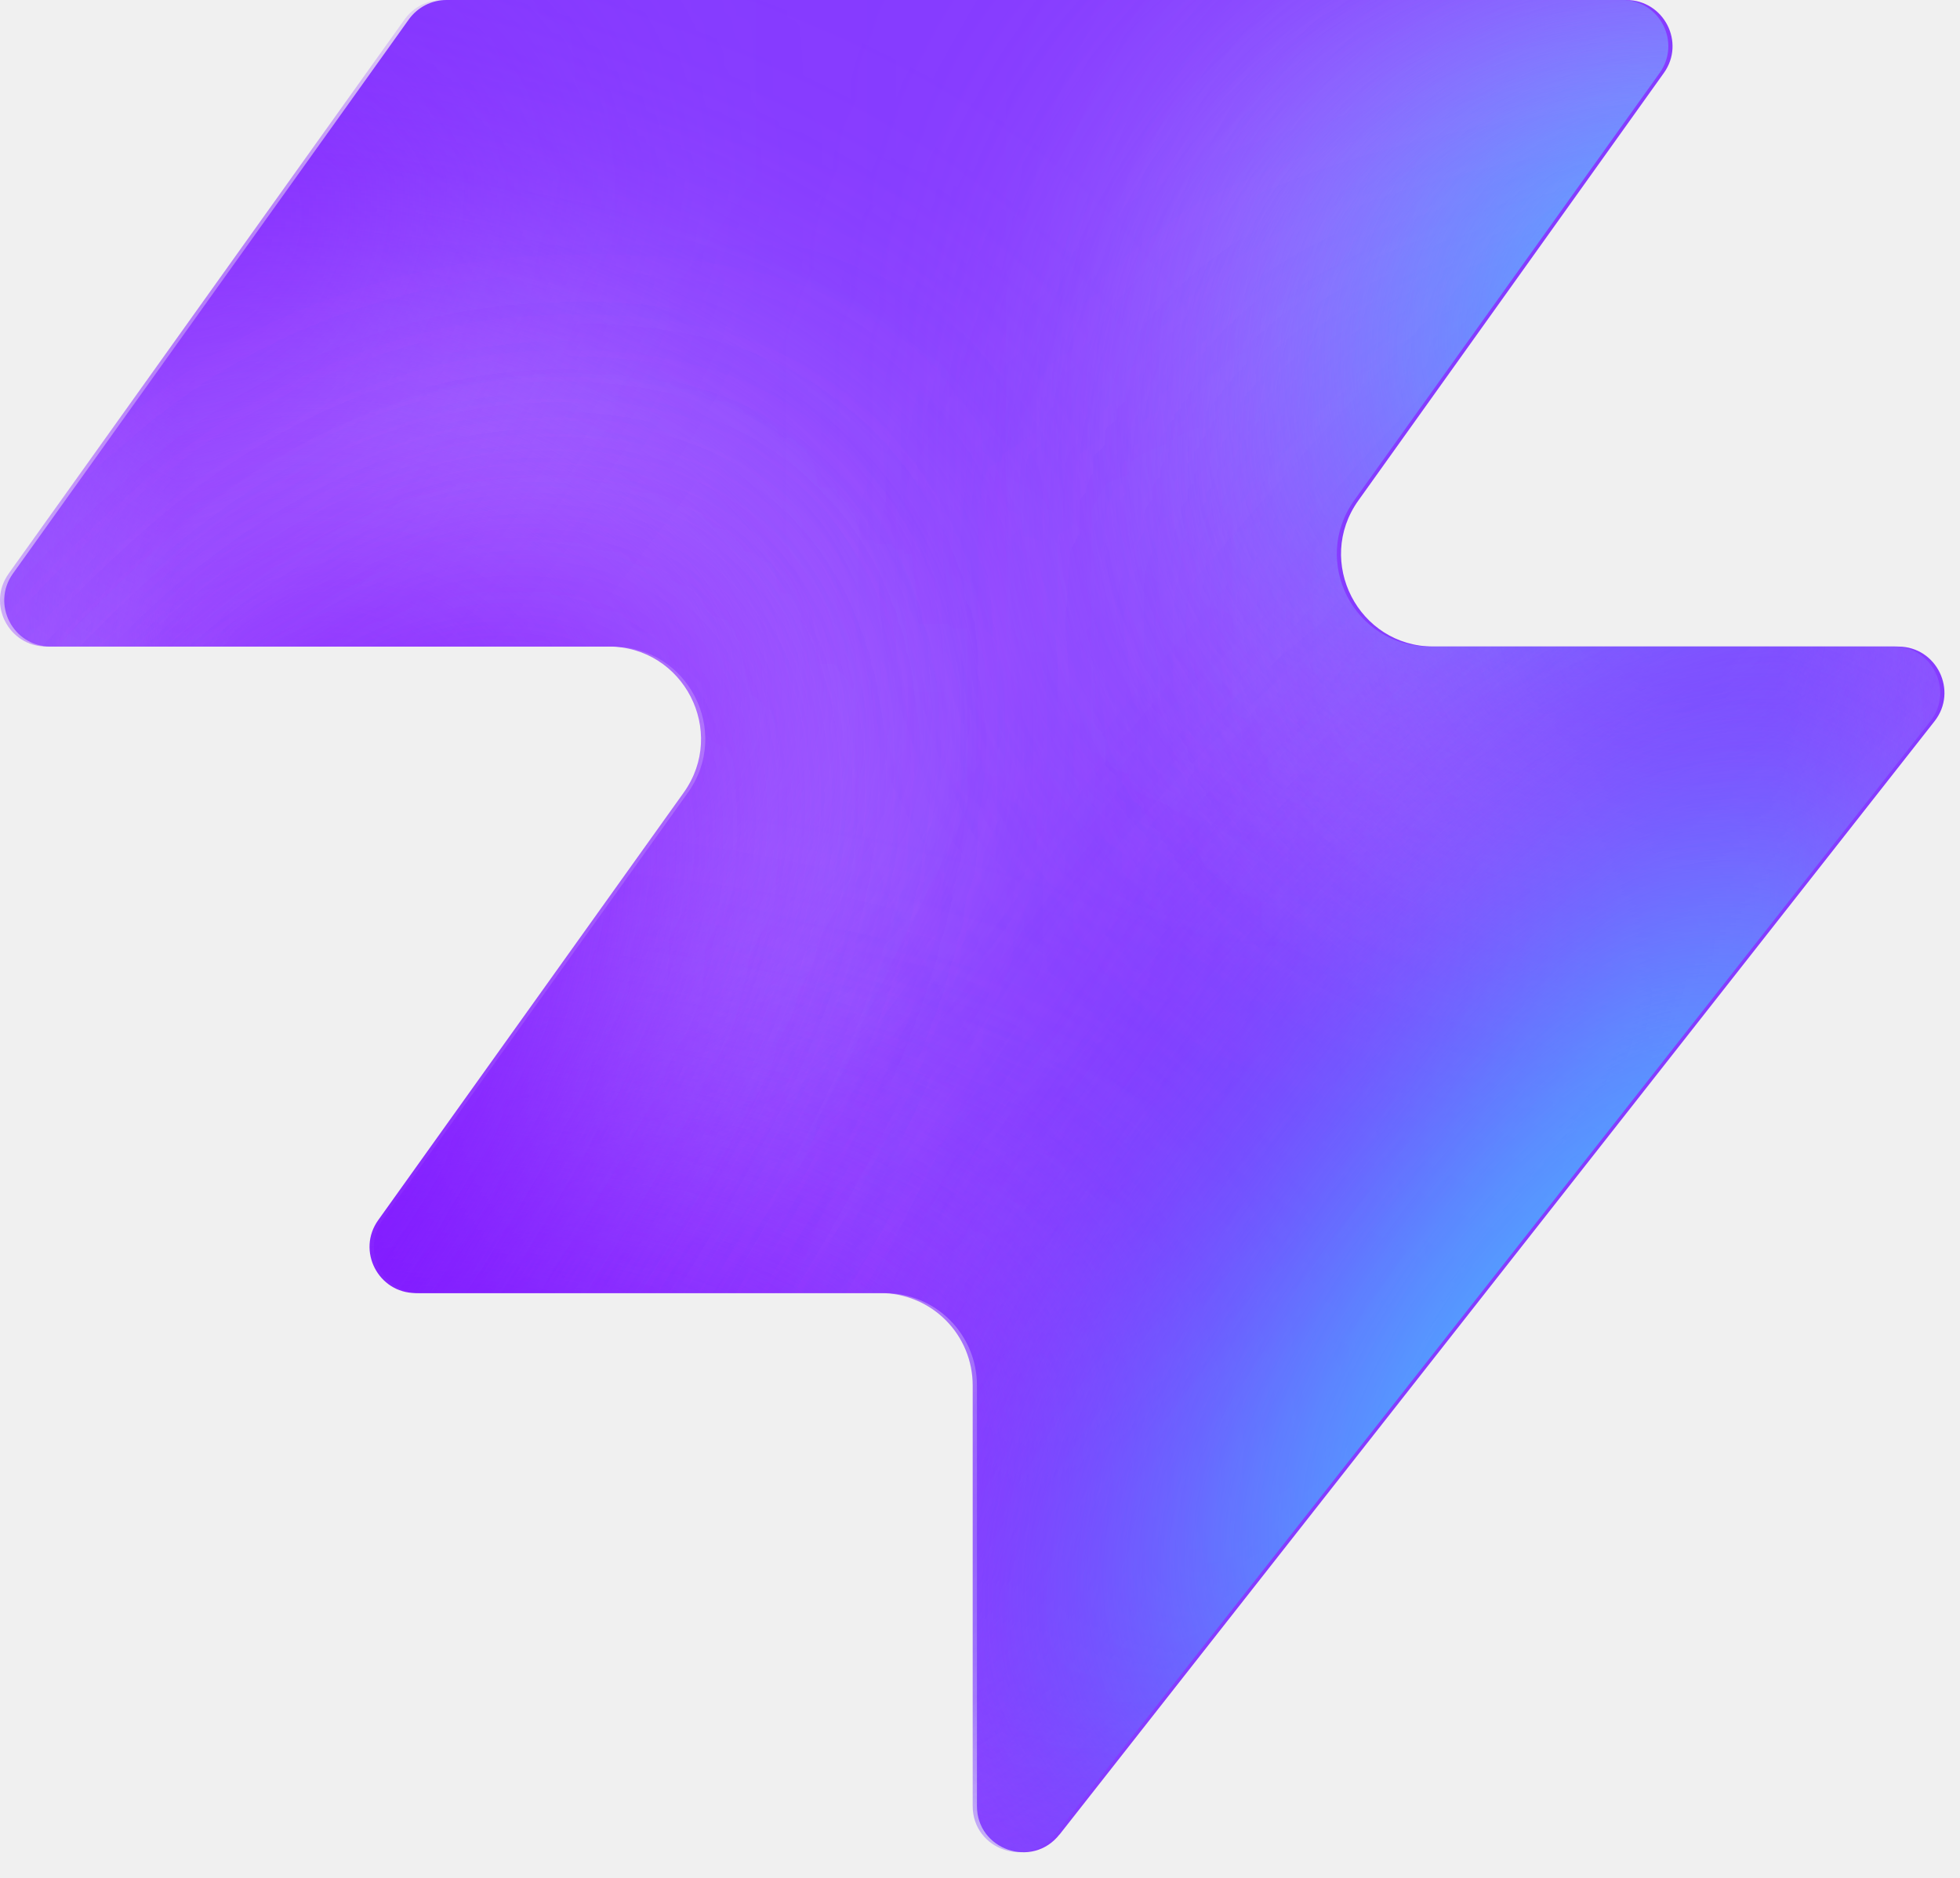
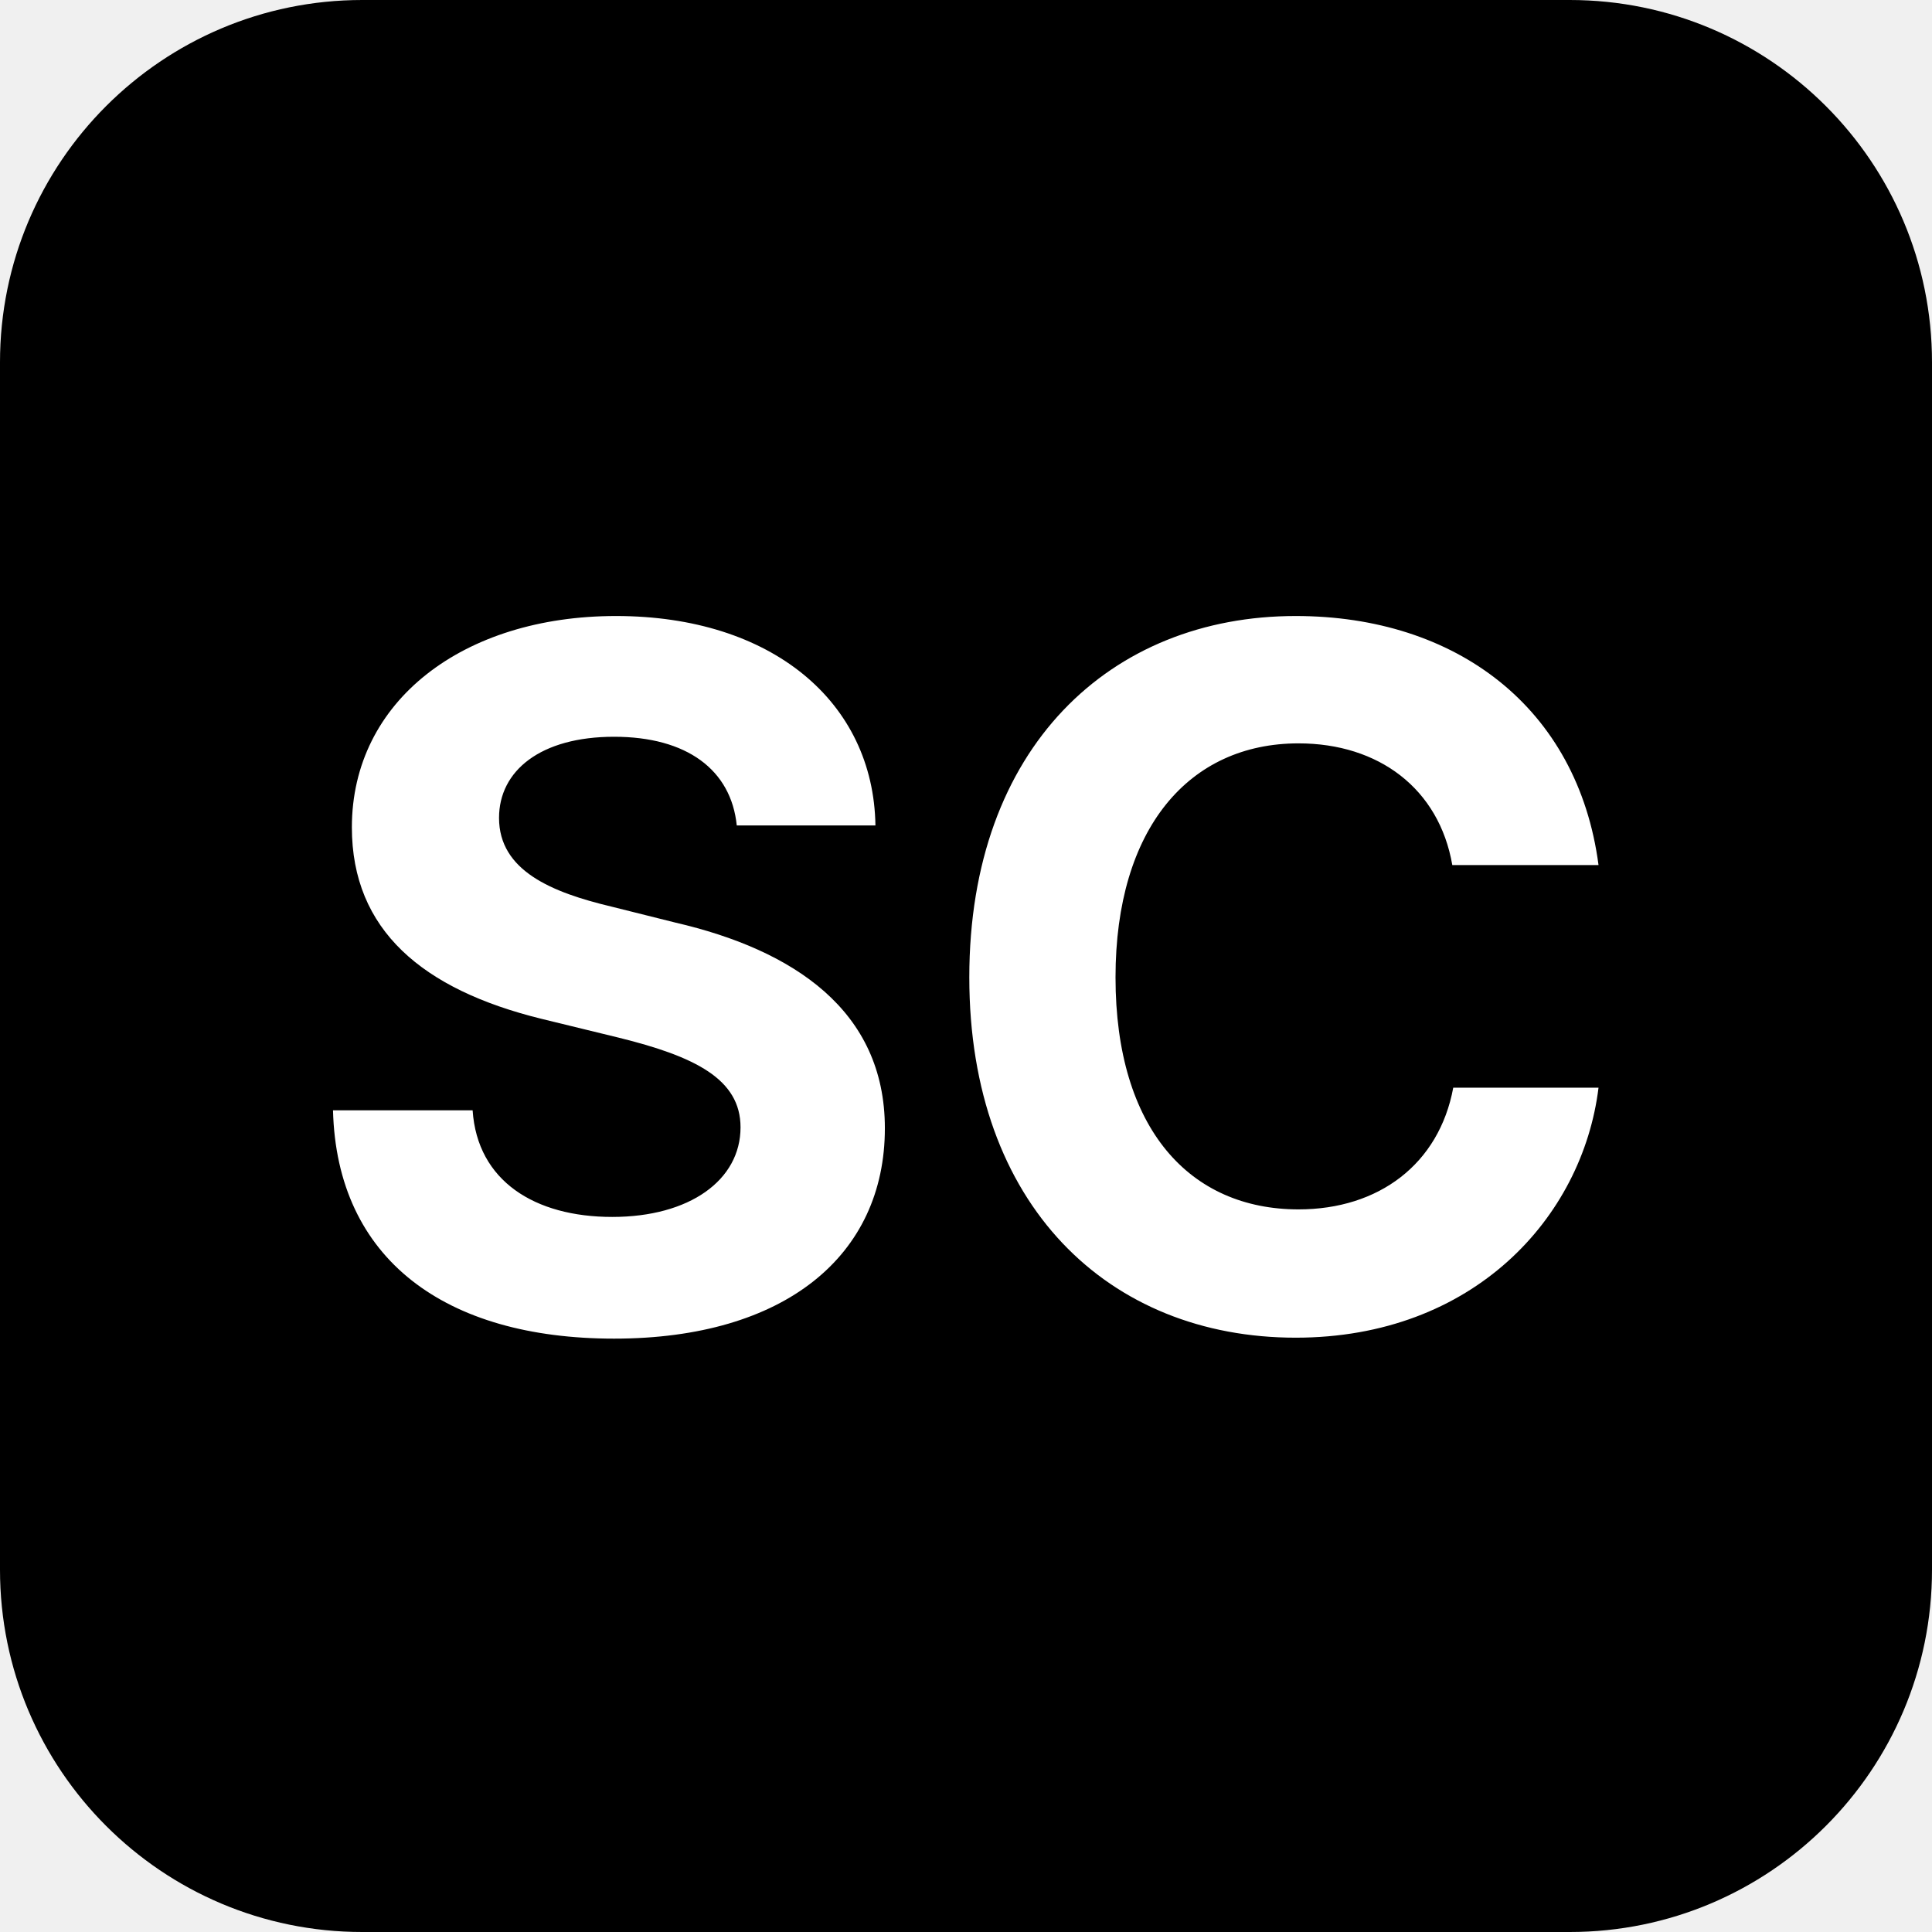
- <svg xmlns="http://www.w3.org/2000/svg" width="48" height="46" fill="none" viewBox="0 0 48 46">
-   <path fill="#863bff" d="M25.946 44.938c-.664.845-2.021.375-2.021-.698V33.937a2.26 2.26 0 0 0-2.262-2.262H10.287c-.92 0-1.456-1.04-.92-1.788l7.48-10.471c1.07-1.497 0-3.578-1.842-3.578H1.237c-.92 0-1.456-1.04-.92-1.788L10.013.474c.214-.297.556-.474.92-.474h28.894c.92 0 1.456 1.04.92 1.788l-7.48 10.471c-1.07 1.498 0 3.579 1.842 3.579h11.377c.943 0 1.473 1.088.89 1.83L25.947 44.94z" style="fill:#863bff;fill:color(display-p3 .525 .23 1);fill-opacity:1" />
-   <mask id="a" width="48" height="46" x="0" y="0" maskUnits="userSpaceOnUse" style="mask-type:alpha">
-     <path fill="#000" d="M25.842 44.938c-.664.844-2.021.375-2.021-.698V33.937a2.26 2.26 0 0 0-2.262-2.262H10.183c-.92 0-1.456-1.04-.92-1.788l7.48-10.471c1.07-1.498 0-3.579-1.842-3.579H1.133c-.92 0-1.456-1.04-.92-1.787L9.91.473c.214-.297.556-.474.92-.474h28.894c.92 0 1.456 1.04.92 1.788l-7.48 10.471c-1.07 1.498 0 3.578 1.842 3.578h11.377c.943 0 1.473 1.088.89 1.832L25.843 44.94z" style="fill:#000;fill-opacity:1" />
-   </mask>
-   <g mask="url(#a)">
-     <g filter="url(#b)">
-       <ellipse cx="5.508" cy="14.704" fill="#ede6ff" rx="5.508" ry="14.704" style="fill:#ede6ff;fill:color(display-p3 .927 .903 1);fill-opacity:1" transform="matrix(.00324 1 1 -.00324 -4.47 31.516)" />
-     </g>
-     <g filter="url(#c)">
-       <ellipse cx="10.399" cy="29.851" fill="#ede6ff" rx="10.399" ry="29.851" style="fill:#ede6ff;fill:color(display-p3 .927 .903 1);fill-opacity:1" transform="matrix(.00324 1 1 -.00324 -39.328 7.883)" />
-     </g>
-     <g filter="url(#d)">
-       <ellipse cx="5.508" cy="30.487" fill="#7e14ff" rx="5.508" ry="30.487" style="fill:#7e14ff;fill:color(display-p3 .492 .077 1);fill-opacity:1" transform="rotate(89.814 -25.913 -14.639)scale(1 -1)" />
-     </g>
-     <g filter="url(#e)">
-       <ellipse cx="5.508" cy="30.599" fill="#7e14ff" rx="5.508" ry="30.599" style="fill:#7e14ff;fill:color(display-p3 .492 .077 1);fill-opacity:1" transform="rotate(89.814 -32.644 -3.334)scale(1 -1)" />
-     </g>
-     <g filter="url(#f)">
-       <ellipse cx="5.508" cy="30.599" fill="#7e14ff" rx="5.508" ry="30.599" style="fill:#7e14ff;fill:color(display-p3 .492 .077 1);fill-opacity:1" transform="matrix(.00324 1 1 -.00324 -34.34 30.47)" />
-     </g>
-     <g filter="url(#g)">
-       <ellipse cx="14.072" cy="22.078" fill="#ede6ff" rx="14.072" ry="22.078" style="fill:#ede6ff;fill:color(display-p3 .927 .903 1);fill-opacity:1" transform="rotate(93.35 24.506 48.493)scale(-1 1)" />
-     </g>
-     <g filter="url(#h)">
-       <ellipse cx="3.47" cy="21.501" fill="#7e14ff" rx="3.47" ry="21.501" style="fill:#7e14ff;fill:color(display-p3 .492 .077 1);fill-opacity:1" transform="rotate(89.009 28.708 47.59)scale(-1 1)" />
-     </g>
-     <g filter="url(#i)">
-       <ellipse cx="3.47" cy="21.501" fill="#7e14ff" rx="3.47" ry="21.501" style="fill:#7e14ff;fill:color(display-p3 .492 .077 1);fill-opacity:1" transform="rotate(89.009 28.708 47.59)scale(-1 1)" />
-     </g>
-     <g filter="url(#j)">
-       <ellipse cx=".387" cy="8.972" fill="#7e14ff" rx="4.407" ry="29.108" style="fill:#7e14ff;fill:color(display-p3 .492 .077 1);fill-opacity:1" transform="rotate(39.51 .387 8.972)" />
-     </g>
-     <g filter="url(#k)">
-       <ellipse cx="47.523" cy="-6.092" fill="#7e14ff" rx="4.407" ry="29.108" style="fill:#7e14ff;fill:color(display-p3 .492 .077 1);fill-opacity:1" transform="rotate(37.892 47.523 -6.092)" />
-     </g>
-     <g filter="url(#l)">
-       <ellipse cx="41.412" cy="6.333" fill="#47bfff" rx="5.971" ry="9.665" style="fill:#47bfff;fill:color(display-p3 .28 .748 1);fill-opacity:1" transform="rotate(37.892 41.412 6.333)" />
-     </g>
-     <g filter="url(#m)">
-       <ellipse cx="-1.879" cy="38.332" fill="#7e14ff" rx="4.407" ry="29.108" style="fill:#7e14ff;fill:color(display-p3 .492 .077 1);fill-opacity:1" transform="rotate(37.892 -1.88 38.332)" />
-     </g>
-     <g filter="url(#n)">
-       <ellipse cx="-1.879" cy="38.332" fill="#7e14ff" rx="4.407" ry="29.108" style="fill:#7e14ff;fill:color(display-p3 .492 .077 1);fill-opacity:1" transform="rotate(37.892 -1.88 38.332)" />
-     </g>
-     <g filter="url(#o)">
-       <ellipse cx="35.651" cy="29.907" fill="#7e14ff" rx="4.407" ry="29.108" style="fill:#7e14ff;fill:color(display-p3 .492 .077 1);fill-opacity:1" transform="rotate(37.892 35.651 29.907)" />
-     </g>
-     <g filter="url(#p)">
-       <ellipse cx="38.418" cy="32.4" fill="#47bfff" rx="5.971" ry="15.297" style="fill:#47bfff;fill:color(display-p3 .28 .748 1);fill-opacity:1" transform="rotate(37.892 38.418 32.4)" />
-     </g>
-   </g>
-   <defs>
-     <filter id="b" width="60.045" height="41.654" x="-19.77" y="16.149" color-interpolation-filters="sRGB" filterUnits="userSpaceOnUse">
-       <feFlood flood-opacity="0" result="BackgroundImageFix" />
-       <feBlend in="SourceGraphic" in2="BackgroundImageFix" result="shape" />
-       <feGaussianBlur result="effect1_foregroundBlur_2002_17158" stdDeviation="7.659" />
-     </filter>
-     <filter id="c" width="90.34" height="51.437" x="-54.613" y="-7.533" color-interpolation-filters="sRGB" filterUnits="userSpaceOnUse">
-       <feFlood flood-opacity="0" result="BackgroundImageFix" />
-       <feBlend in="SourceGraphic" in2="BackgroundImageFix" result="shape" />
-       <feGaussianBlur result="effect1_foregroundBlur_2002_17158" stdDeviation="7.659" />
-     </filter>
-     <filter id="d" width="79.355" height="29.4" x="-49.64" y="2.03" color-interpolation-filters="sRGB" filterUnits="userSpaceOnUse">
-       <feFlood flood-opacity="0" result="BackgroundImageFix" />
-       <feBlend in="SourceGraphic" in2="BackgroundImageFix" result="shape" />
-       <feGaussianBlur result="effect1_foregroundBlur_2002_17158" stdDeviation="4.596" />
-     </filter>
-     <filter id="e" width="79.579" height="29.4" x="-45.045" y="20.029" color-interpolation-filters="sRGB" filterUnits="userSpaceOnUse">
-       <feFlood flood-opacity="0" result="BackgroundImageFix" />
-       <feBlend in="SourceGraphic" in2="BackgroundImageFix" result="shape" />
-       <feGaussianBlur result="effect1_foregroundBlur_2002_17158" stdDeviation="4.596" />
-     </filter>
-     <filter id="f" width="79.579" height="29.4" x="-43.513" y="21.178" color-interpolation-filters="sRGB" filterUnits="userSpaceOnUse">
-       <feFlood flood-opacity="0" result="BackgroundImageFix" />
-       <feBlend in="SourceGraphic" in2="BackgroundImageFix" result="shape" />
-       <feGaussianBlur result="effect1_foregroundBlur_2002_17158" stdDeviation="4.596" />
-     </filter>
-     <filter id="g" width="74.749" height="58.852" x="15.756" y="-17.901" color-interpolation-filters="sRGB" filterUnits="userSpaceOnUse">
-       <feFlood flood-opacity="0" result="BackgroundImageFix" />
-       <feBlend in="SourceGraphic" in2="BackgroundImageFix" result="shape" />
-       <feGaussianBlur result="effect1_foregroundBlur_2002_17158" stdDeviation="7.659" />
-     </filter>
-     <filter id="h" width="61.377" height="25.362" x="23.548" y="2.284" color-interpolation-filters="sRGB" filterUnits="userSpaceOnUse">
-       <feFlood flood-opacity="0" result="BackgroundImageFix" />
-       <feBlend in="SourceGraphic" in2="BackgroundImageFix" result="shape" />
-       <feGaussianBlur result="effect1_foregroundBlur_2002_17158" stdDeviation="4.596" />
-     </filter>
-     <filter id="i" width="61.377" height="25.362" x="23.548" y="2.284" color-interpolation-filters="sRGB" filterUnits="userSpaceOnUse">
-       <feFlood flood-opacity="0" result="BackgroundImageFix" />
-       <feBlend in="SourceGraphic" in2="BackgroundImageFix" result="shape" />
-       <feGaussianBlur result="effect1_foregroundBlur_2002_17158" stdDeviation="4.596" />
-     </filter>
-     <filter id="j" width="56.045" height="63.649" x="-27.636" y="-22.853" color-interpolation-filters="sRGB" filterUnits="userSpaceOnUse">
-       <feFlood flood-opacity="0" result="BackgroundImageFix" />
-       <feBlend in="SourceGraphic" in2="BackgroundImageFix" result="shape" />
-       <feGaussianBlur result="effect1_foregroundBlur_2002_17158" stdDeviation="4.596" />
-     </filter>
-     <filter id="k" width="54.814" height="64.646" x="20.116" y="-38.415" color-interpolation-filters="sRGB" filterUnits="userSpaceOnUse">
-       <feFlood flood-opacity="0" result="BackgroundImageFix" />
-       <feBlend in="SourceGraphic" in2="BackgroundImageFix" result="shape" />
-       <feGaussianBlur result="effect1_foregroundBlur_2002_17158" stdDeviation="4.596" />
-     </filter>
-     <filter id="l" width="33.541" height="35.313" x="24.641" y="-11.323" color-interpolation-filters="sRGB" filterUnits="userSpaceOnUse">
-       <feFlood flood-opacity="0" result="BackgroundImageFix" />
-       <feBlend in="SourceGraphic" in2="BackgroundImageFix" result="shape" />
-       <feGaussianBlur result="effect1_foregroundBlur_2002_17158" stdDeviation="4.596" />
-     </filter>
-     <filter id="m" width="54.814" height="64.646" x="-29.286" y="6.009" color-interpolation-filters="sRGB" filterUnits="userSpaceOnUse">
-       <feFlood flood-opacity="0" result="BackgroundImageFix" />
-       <feBlend in="SourceGraphic" in2="BackgroundImageFix" result="shape" />
-       <feGaussianBlur result="effect1_foregroundBlur_2002_17158" stdDeviation="4.596" />
-     </filter>
-     <filter id="n" width="54.814" height="64.646" x="-29.286" y="6.009" color-interpolation-filters="sRGB" filterUnits="userSpaceOnUse">
-       <feFlood flood-opacity="0" result="BackgroundImageFix" />
-       <feBlend in="SourceGraphic" in2="BackgroundImageFix" result="shape" />
-       <feGaussianBlur result="effect1_foregroundBlur_2002_17158" stdDeviation="4.596" />
-     </filter>
-     <filter id="o" width="54.814" height="64.646" x="8.244" y="-2.416" color-interpolation-filters="sRGB" filterUnits="userSpaceOnUse">
-       <feFlood flood-opacity="0" result="BackgroundImageFix" />
-       <feBlend in="SourceGraphic" in2="BackgroundImageFix" result="shape" />
-       <feGaussianBlur result="effect1_foregroundBlur_2002_17158" stdDeviation="4.596" />
-     </filter>
-     <filter id="p" width="39.409" height="43.623" x="18.713" y="10.588" color-interpolation-filters="sRGB" filterUnits="userSpaceOnUse">
-       <feFlood flood-opacity="0" result="BackgroundImageFix" />
-       <feBlend in="SourceGraphic" in2="BackgroundImageFix" result="shape" />
-       <feGaussianBlur result="effect1_foregroundBlur_2002_17158" stdDeviation="4.596" />
-     </filter>
-   </defs>
+ <svg xmlns="http://www.w3.org/2000/svg" width="32" height="32" viewBox="0 0 32 32">
+   <rect width="32" height="32" rx="6" fill="#000" />
+   <text x="16" y="22" text-anchor="middle" font-family="Inter, system-ui, sans-serif" font-weight="700" font-size="16" fill="#fff">SC</text>
</svg>
